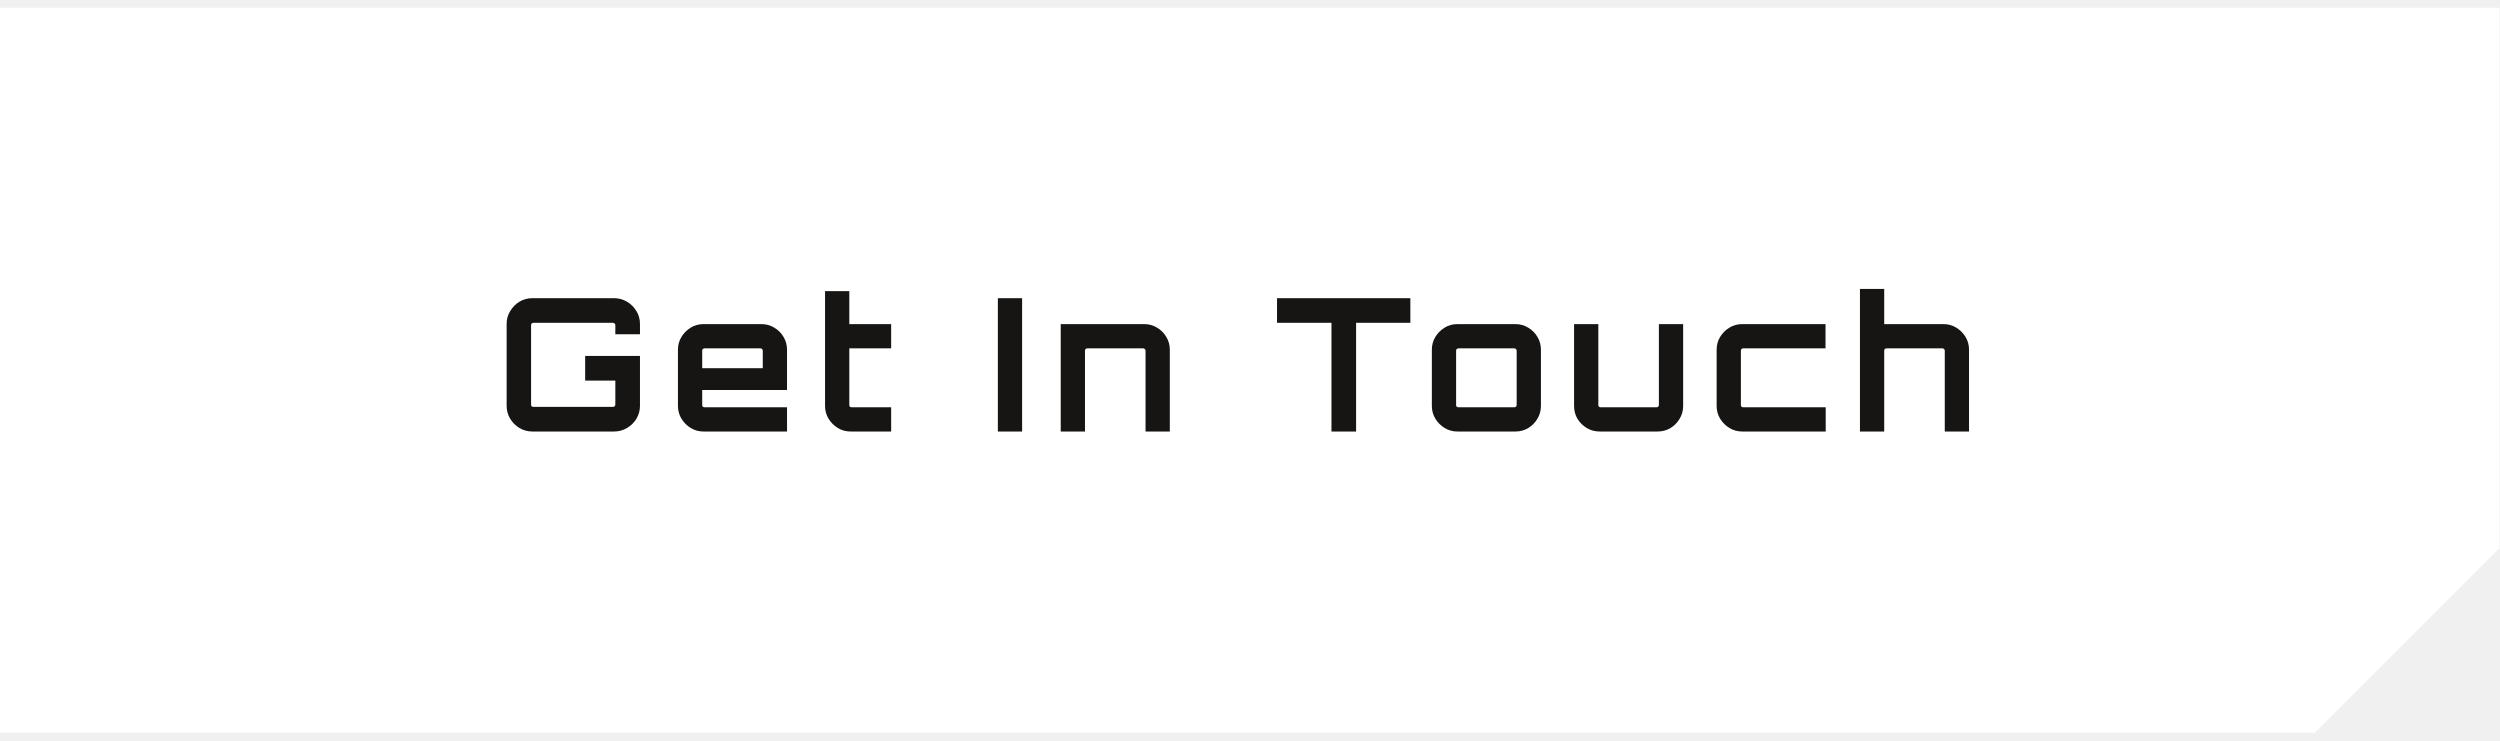
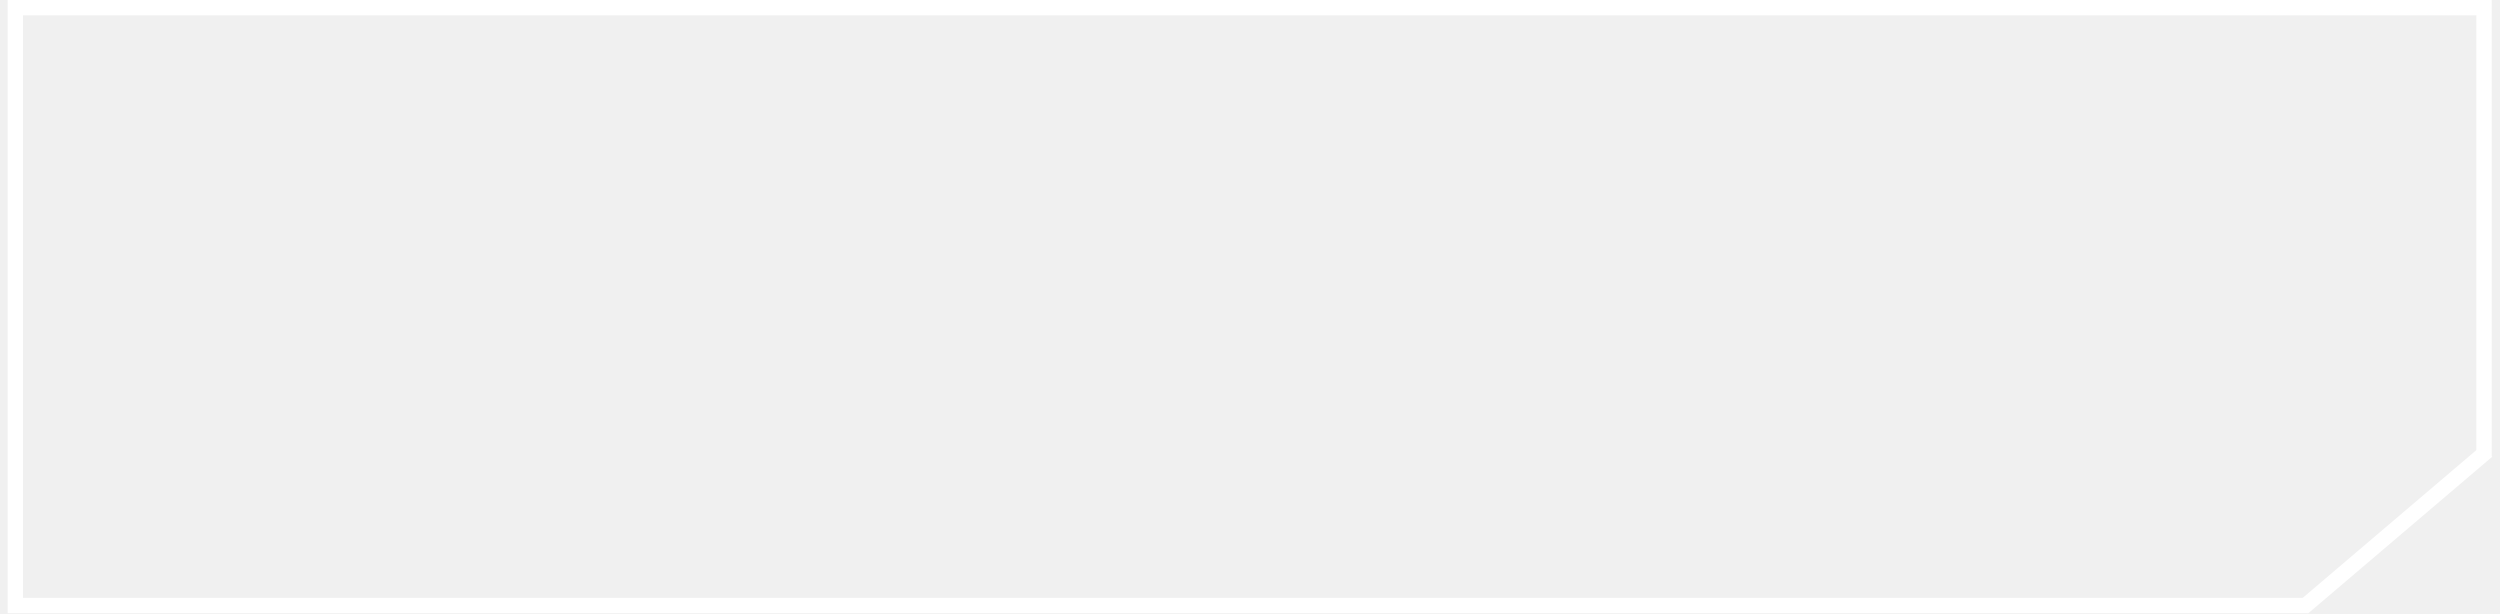
- <svg xmlns="http://www.w3.org/2000/svg" width="162" height="48" viewBox="0 0 162 48" fill="none">
-   <path fill-rule="evenodd" clip-rule="evenodd" d="M0 0.5H149.962H161.959V35.443L162 35.484L149.982 47.5L149.962 47.479H0V0.5Z" fill="white" />
-   <path d="M34.498 27.962C34.194 27.962 33.914 27.886 33.658 27.734C33.41 27.582 33.21 27.382 33.058 27.134C32.906 26.878 32.83 26.598 32.83 26.294V20.99C32.83 20.686 32.906 20.41 33.058 20.162C33.21 19.906 33.41 19.702 33.658 19.55C33.914 19.398 34.194 19.322 34.498 19.322H39.79C40.094 19.322 40.374 19.398 40.63 19.55C40.886 19.702 41.09 19.906 41.242 20.162C41.394 20.41 41.47 20.686 41.47 20.99V21.662H39.874V21.062C39.874 21.022 39.858 20.99 39.826 20.966C39.794 20.934 39.758 20.918 39.718 20.918H34.558C34.518 20.918 34.482 20.934 34.45 20.966C34.426 20.99 34.414 21.022 34.414 21.062V26.222C34.414 26.262 34.426 26.298 34.45 26.33C34.482 26.354 34.518 26.366 34.558 26.366H39.718C39.758 26.366 39.794 26.354 39.826 26.33C39.858 26.298 39.874 26.262 39.874 26.222V24.662H37.918V23.066H41.47V26.294C41.47 26.598 41.394 26.878 41.242 27.134C41.09 27.382 40.886 27.582 40.63 27.734C40.374 27.886 40.094 27.962 39.79 27.962H34.498ZM45.587 27.962C45.283 27.962 45.007 27.886 44.759 27.734C44.511 27.582 44.311 27.382 44.159 27.134C44.007 26.886 43.931 26.61 43.931 26.306V22.658C43.931 22.354 44.007 22.078 44.159 21.83C44.311 21.582 44.511 21.382 44.759 21.23C45.007 21.078 45.283 21.002 45.587 21.002H49.343C49.647 21.002 49.923 21.078 50.171 21.23C50.427 21.382 50.627 21.582 50.771 21.83C50.923 22.078 50.999 22.354 50.999 22.658V25.274H45.503V26.246C45.503 26.286 45.515 26.322 45.539 26.354C45.571 26.378 45.607 26.39 45.647 26.39H50.999V27.962H45.587ZM45.503 23.858H49.427V22.718C49.427 22.678 49.411 22.646 49.379 22.622C49.355 22.59 49.323 22.574 49.283 22.574H45.647C45.607 22.574 45.571 22.59 45.539 22.622C45.515 22.646 45.503 22.678 45.503 22.718V23.858ZM55.119 27.962C54.815 27.962 54.539 27.886 54.291 27.734C54.043 27.582 53.843 27.382 53.691 27.134C53.539 26.886 53.463 26.61 53.463 26.306V18.866H55.035V21.002H57.747V22.574H55.035V26.246C55.035 26.286 55.047 26.322 55.071 26.354C55.103 26.378 55.139 26.39 55.179 26.39H57.747V27.962H55.119ZM64.661 27.962V19.322H66.233V27.962H64.661ZM68.735 27.962V21.002H74.147C74.451 21.002 74.727 21.078 74.975 21.23C75.231 21.382 75.431 21.582 75.575 21.83C75.727 22.078 75.803 22.354 75.803 22.658V27.962H74.231V22.718C74.231 22.678 74.215 22.646 74.183 22.622C74.159 22.59 74.127 22.574 74.087 22.574H70.451C70.411 22.574 70.375 22.59 70.343 22.622C70.319 22.646 70.307 22.678 70.307 22.718V27.962H68.735ZM86.279 27.962V20.918H82.751V19.322H91.391V20.918H87.875V27.962H86.279ZM94.44 27.962C94.136 27.962 93.86 27.886 93.612 27.734C93.364 27.582 93.164 27.382 93.012 27.134C92.86 26.886 92.784 26.61 92.784 26.306V22.658C92.784 22.354 92.86 22.078 93.012 21.83C93.164 21.582 93.364 21.382 93.612 21.23C93.86 21.078 94.136 21.002 94.44 21.002H98.196C98.5 21.002 98.776 21.078 99.024 21.23C99.28 21.382 99.48 21.582 99.624 21.83C99.776 22.078 99.852 22.354 99.852 22.658V26.306C99.852 26.61 99.776 26.886 99.624 27.134C99.48 27.382 99.284 27.582 99.036 27.734C98.788 27.886 98.508 27.962 98.196 27.962H94.44ZM94.5 26.39H98.136C98.176 26.39 98.208 26.378 98.232 26.354C98.264 26.322 98.28 26.286 98.28 26.246V22.718C98.28 22.678 98.264 22.646 98.232 22.622C98.208 22.59 98.176 22.574 98.136 22.574H94.5C94.46 22.574 94.424 22.59 94.392 22.622C94.368 22.646 94.356 22.678 94.356 22.718V26.246C94.356 26.286 94.368 26.322 94.392 26.354C94.424 26.378 94.46 26.39 94.5 26.39ZM103.656 27.962C103.352 27.962 103.072 27.886 102.816 27.734C102.568 27.582 102.368 27.382 102.216 27.134C102.072 26.886 102 26.61 102 26.306V21.002H103.572V26.246C103.572 26.286 103.584 26.322 103.608 26.354C103.64 26.378 103.676 26.39 103.716 26.39H107.352C107.392 26.39 107.424 26.378 107.448 26.354C107.48 26.322 107.496 26.286 107.496 26.246V21.002H109.068V26.306C109.068 26.61 108.992 26.886 108.84 27.134C108.696 27.382 108.5 27.582 108.252 27.734C108.004 27.886 107.724 27.962 107.412 27.962H103.656ZM112.894 27.962C112.59 27.962 112.314 27.886 112.066 27.734C111.818 27.582 111.618 27.382 111.466 27.134C111.314 26.886 111.238 26.61 111.238 26.306V22.658C111.238 22.354 111.314 22.078 111.466 21.83C111.618 21.582 111.818 21.382 112.066 21.23C112.314 21.078 112.59 21.002 112.894 21.002H118.294V22.574H112.954C112.914 22.574 112.878 22.59 112.846 22.622C112.822 22.646 112.81 22.678 112.81 22.718V26.246C112.81 26.286 112.822 26.322 112.846 26.354C112.878 26.378 112.914 26.39 112.954 26.39H118.306V27.962H112.894ZM120.525 27.962V18.722H122.097V21.002H125.937C126.241 21.002 126.517 21.078 126.765 21.23C127.013 21.382 127.213 21.582 127.365 21.83C127.517 22.078 127.593 22.354 127.593 22.658V27.962H126.021V22.718C126.021 22.678 126.005 22.646 125.973 22.622C125.949 22.59 125.917 22.574 125.877 22.574H122.241C122.201 22.574 122.165 22.59 122.133 22.622C122.109 22.646 122.097 22.678 122.097 22.718V27.962H120.525Z" fill="#161513" />
+ <svg xmlns="http://www.w3.org/2000/svg" width="163" height="40" viewBox="0 0 163 40" fill="none">
+   <g id="Union">
+     <mask id="path-1-inside-1_283_27" fill="white">
+       <path fill-rule="evenodd" clip-rule="evenodd" d="M0.5 0H150.462H162.459V29.738L162.5 29.774L150.483 40L150.462 39.982H0.5V0Z" />
+     </mask>
+     <path d="M0.5 0V-1H-0.5V0H0.5ZM162.459 0H163.459V-1H162.459V0ZM162.459 29.738H161.459V30.201L161.81 30.5L162.459 29.738ZM162.5 29.774L163.148 30.536L164.043 29.774L163.148 29.012L162.5 29.774ZM150.483 40L149.838 40.765L150.486 41.31L151.131 40.762L150.483 40ZM150.462 39.982L151.106 39.218L150.827 38.982H150.462V39.982ZM0.5 39.982H-0.5V40.982H0.5V39.982ZM150.462 -1H0.5V1H150.462V-1ZM162.459 -1H150.462V1H162.459V-1ZM163.459 29.738V0H161.459V29.738H163.459ZM161.81 30.5L161.852 30.536L163.148 29.012L163.107 28.977L161.81 30.5ZM161.852 29.012L149.835 39.238L151.131 40.762L163.148 30.536L161.852 29.012ZM151.127 39.235L151.106 39.218L149.817 40.747L149.838 40.765L151.127 39.235ZM0.5 40.982H150.462V38.982H0.5V40.982ZM-0.5 0V39.982H1.5V0H-0.5Z" fill="white" mask="url(#path-1-inside-1_283_27)" />
+   </g>
</svg>
